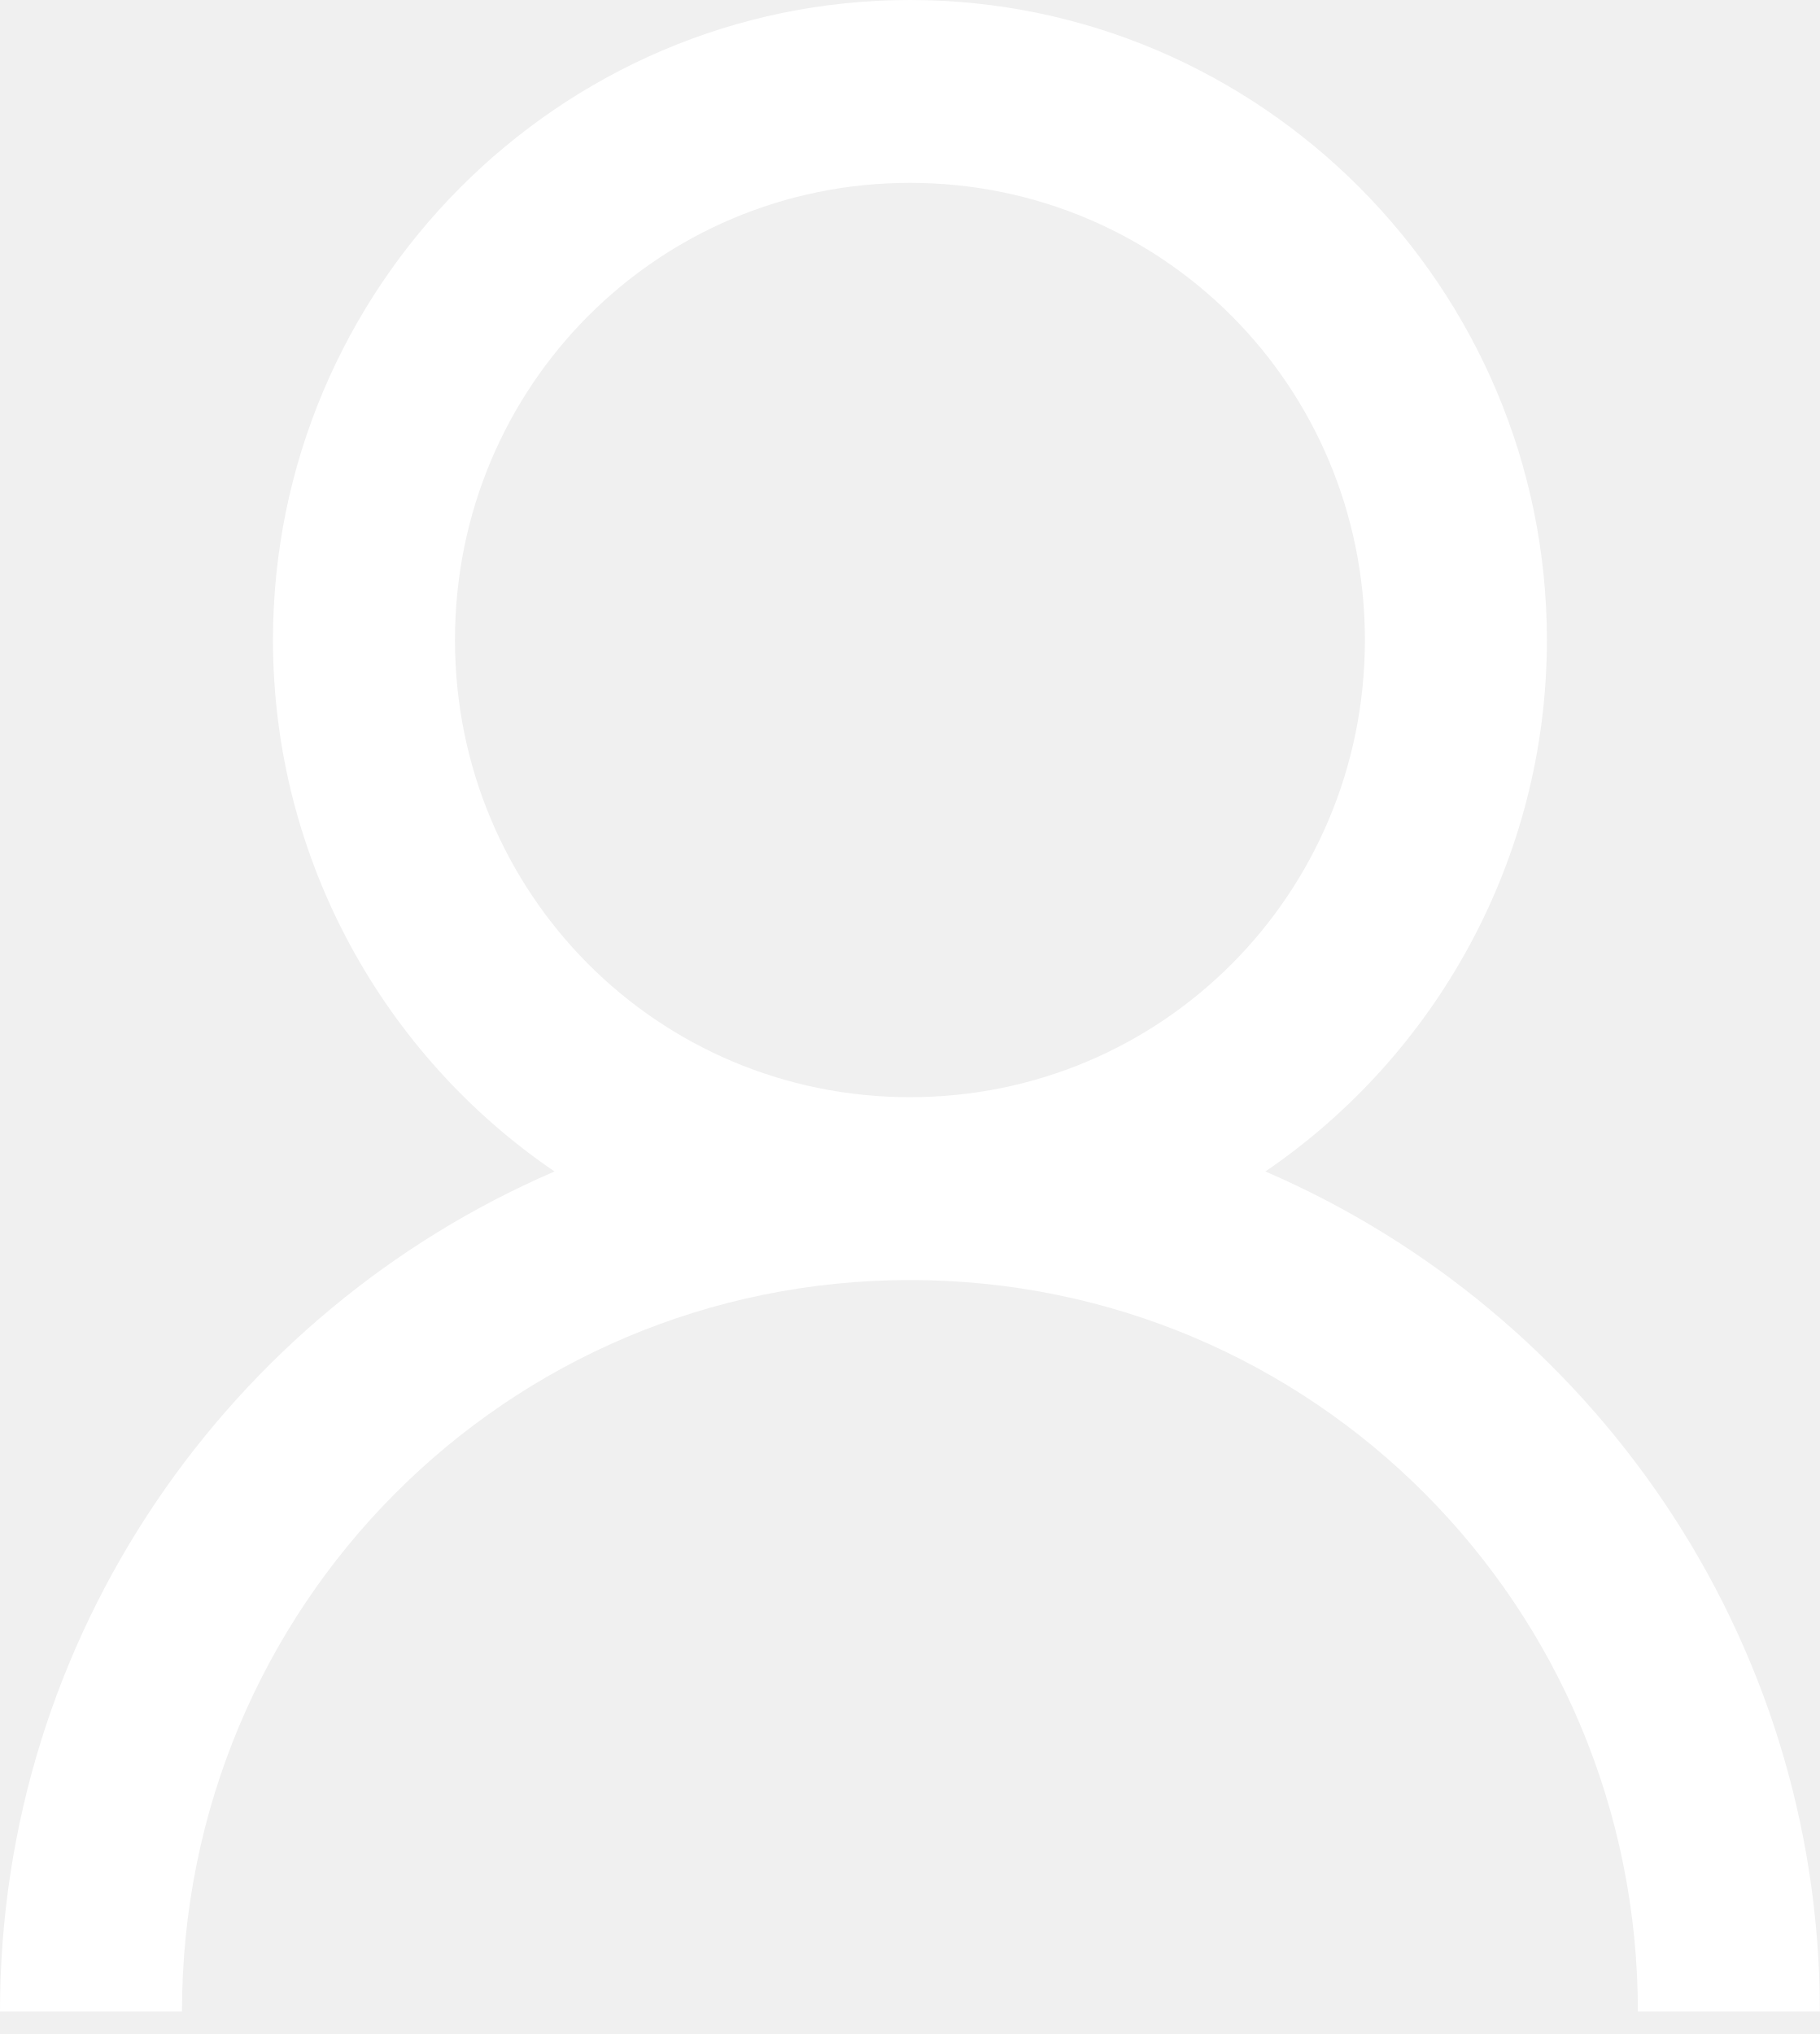
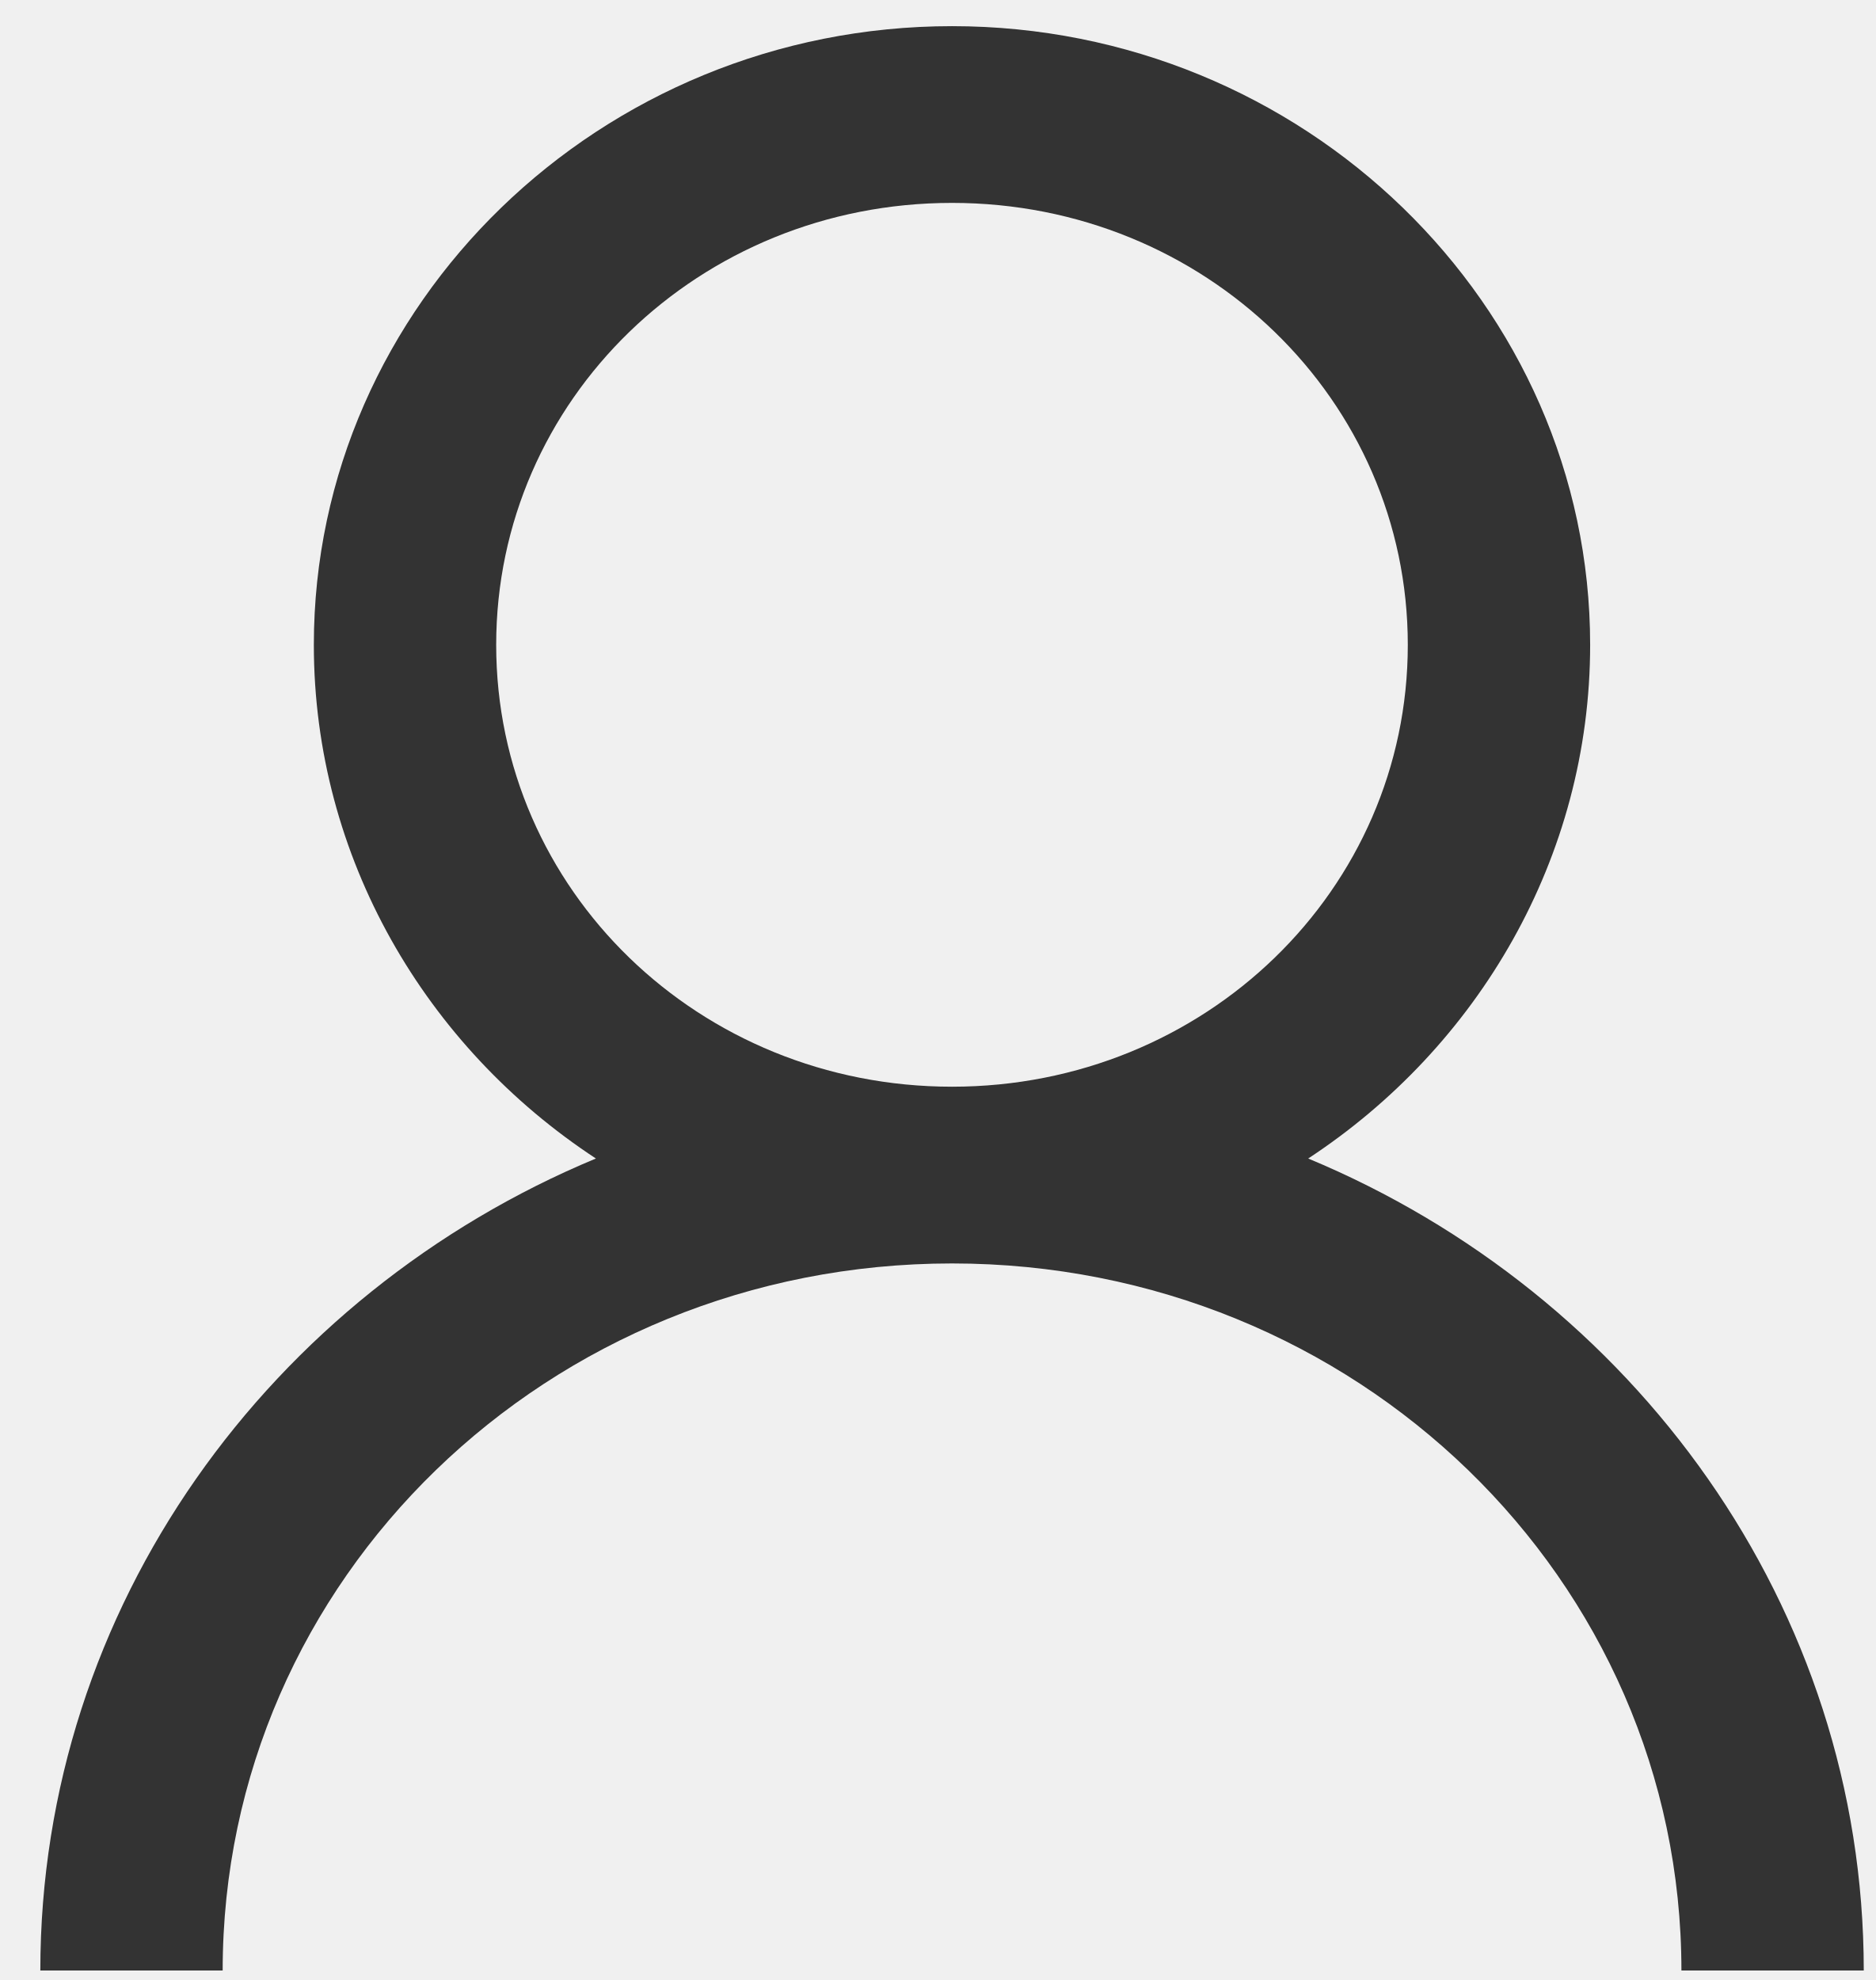
- <svg xmlns="http://www.w3.org/2000/svg" width="17" height="19" viewBox="0 0 17 19" fill="none">
-   <path d="M8.5 0C5.224 0 2.55 2.687 2.55 5.978C2.55 8.036 3.596 9.866 5.18 10.943C2.148 12.249 0 15.272 0 18.79H1.7C1.7 15.005 4.734 11.957 8.5 11.957C12.266 11.957 15.3 15.005 15.3 18.79H17C17 15.272 14.852 12.249 11.82 10.943C13.403 9.866 14.45 8.036 14.45 5.978C14.45 2.687 11.776 0 8.5 0ZM8.5 1.708C10.857 1.708 12.75 3.61 12.75 5.978C12.75 8.347 10.857 10.249 8.5 10.249C6.143 10.249 4.25 8.347 4.25 5.978C4.25 3.61 6.143 1.708 8.5 1.708Z" fill="white" />
+ <svg xmlns="http://www.w3.org/2000/svg" width="18" height="19" viewBox="0 0 18 19" fill="none">
+   <path d="M9.137 0.251C5.764 0.251 3.012 2.919 3.012 6.188C3.012 8.231 4.089 10.048 5.719 11.117C2.597 12.415 0.387 15.416 0.387 18.909H2.137C2.137 15.151 5.26 12.124 9.137 12.124C13.013 12.124 16.137 15.151 16.137 18.909H17.887C17.887 15.416 15.676 12.415 12.555 11.117C14.184 10.048 15.261 8.231 15.261 6.188C15.261 2.919 12.509 0.251 9.137 0.251ZM9.137 1.947C11.563 1.947 13.511 3.836 13.511 6.188C13.511 8.54 11.563 10.428 9.137 10.428C6.71 10.428 4.762 8.54 4.762 6.188C4.762 3.836 6.71 1.947 9.137 1.947Z" fill="#333333" />
</svg>
